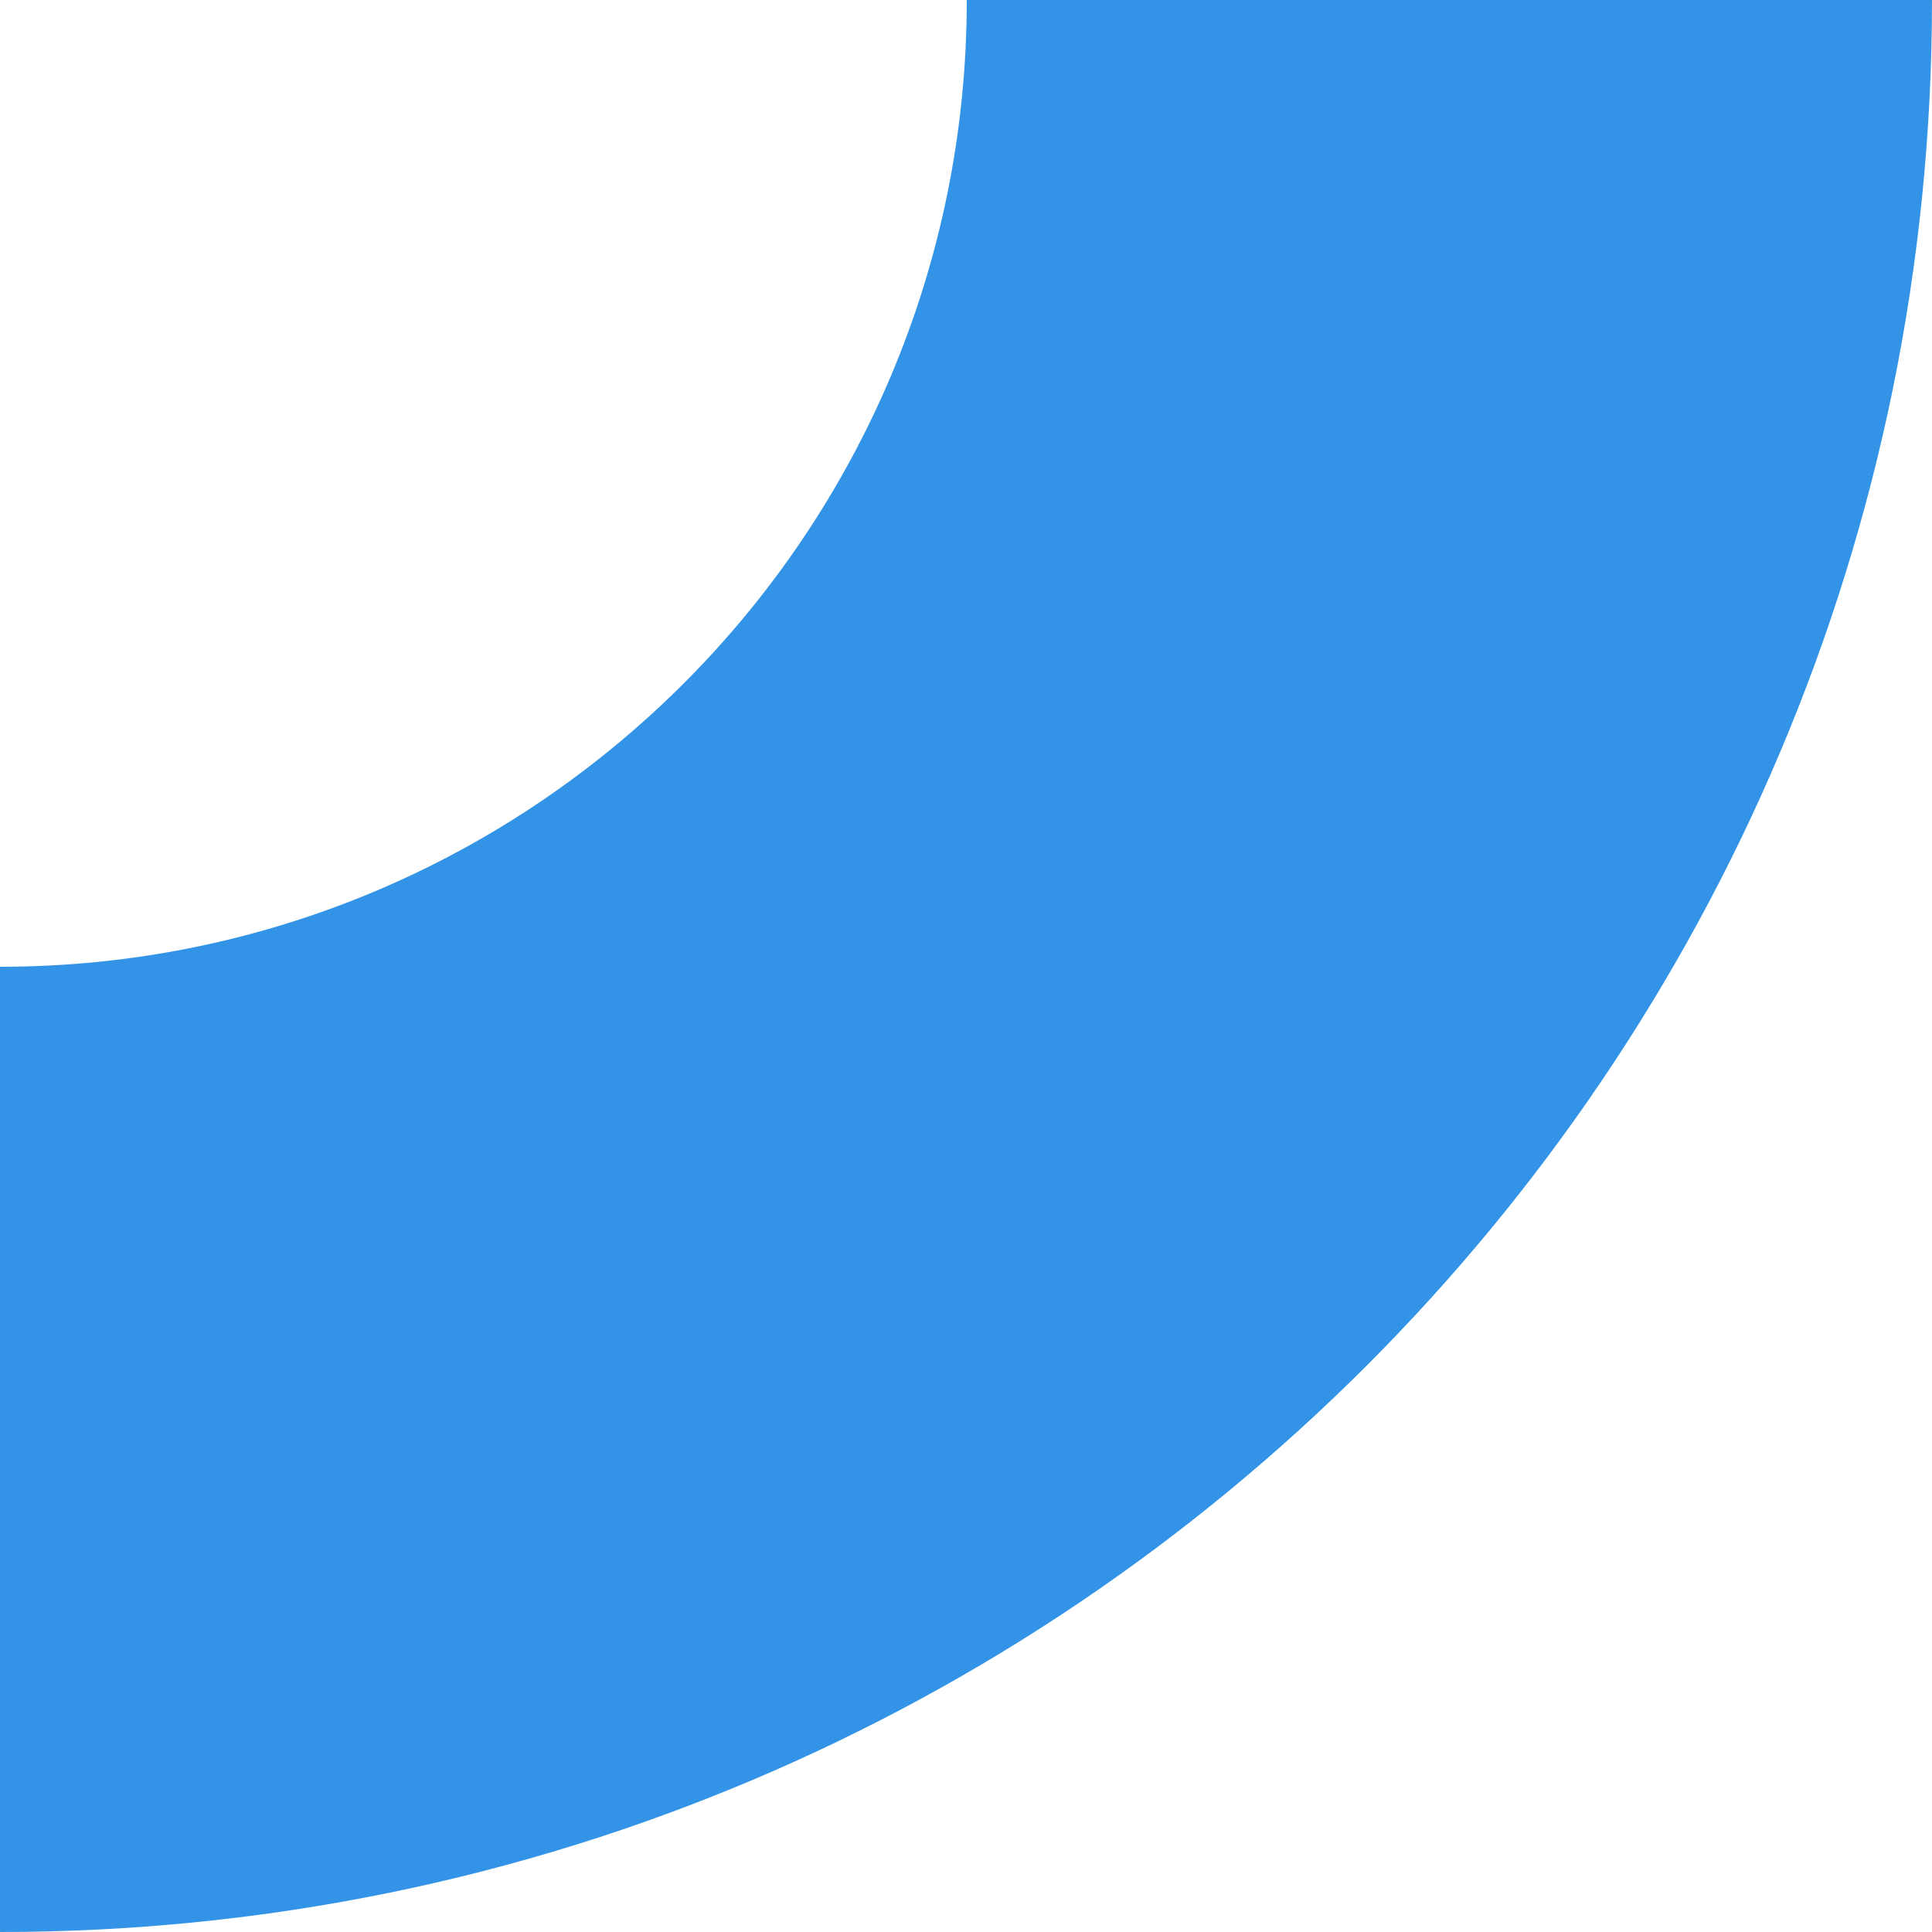
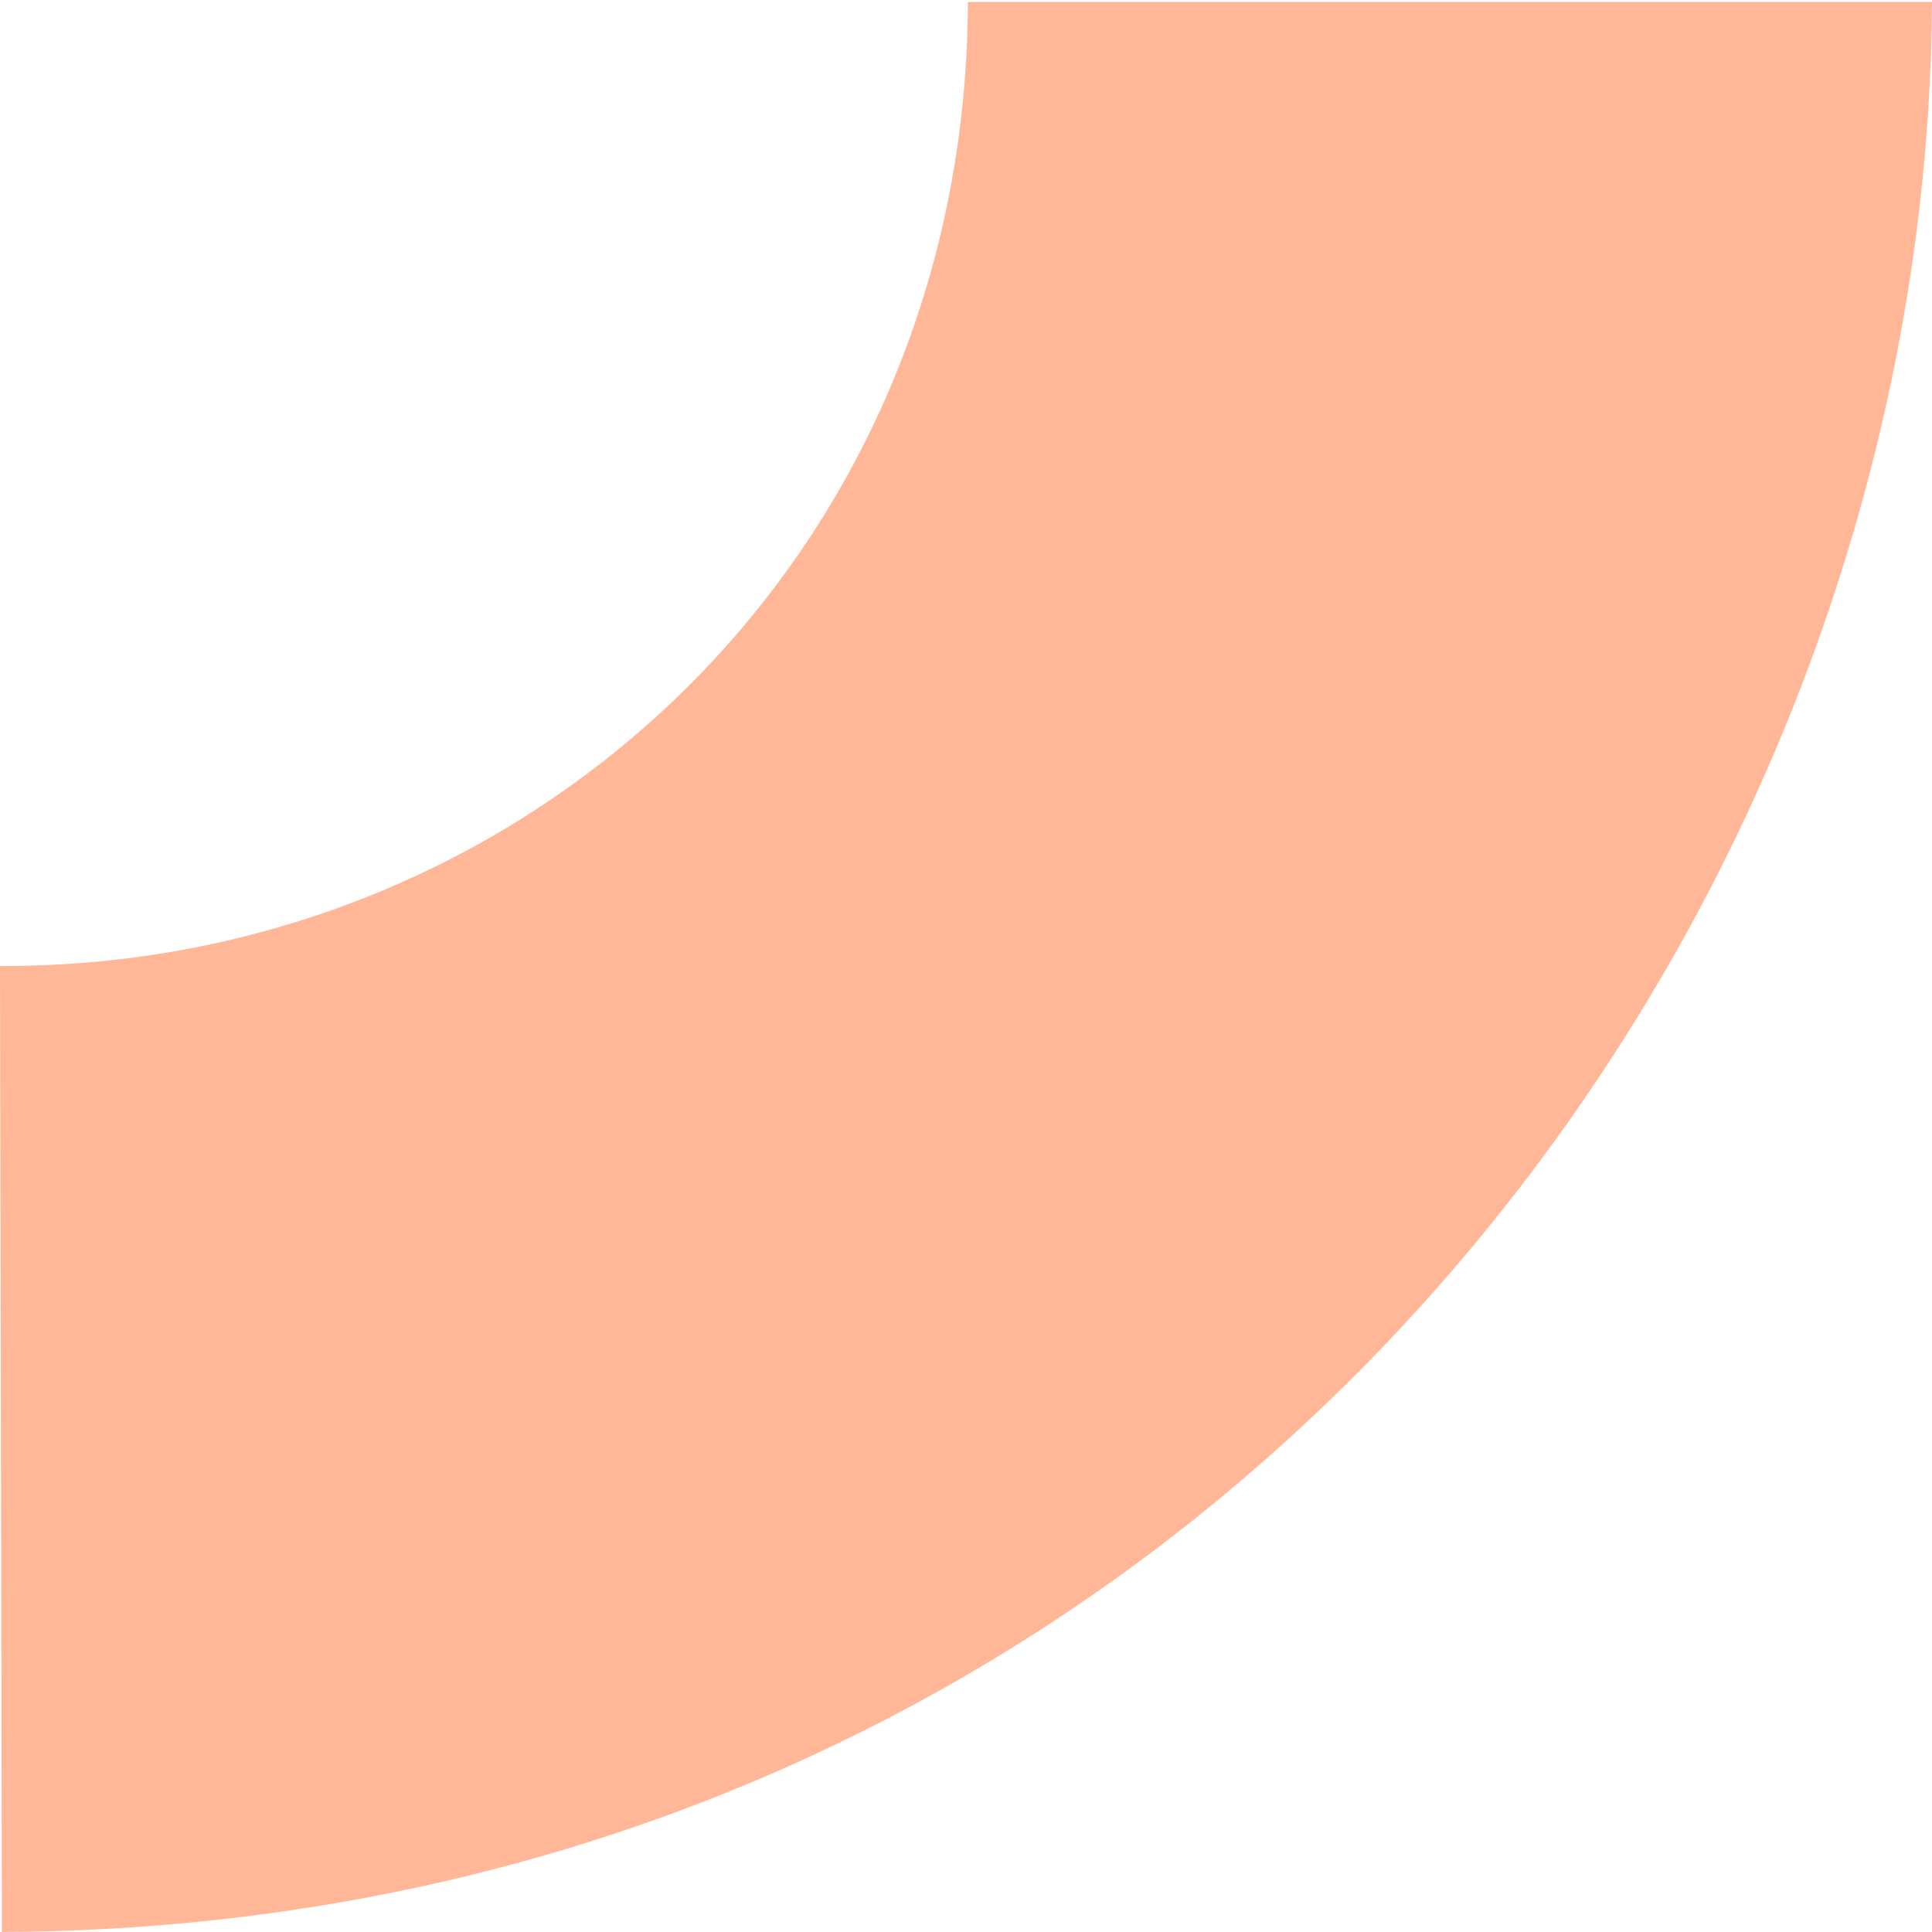
- <svg xmlns="http://www.w3.org/2000/svg" width="10px" height="10px" viewBox="0 0 10 10" version="1.1">
+ <svg xmlns="http://www.w3.org/2000/svg" width="1px" height="1px" viewBox="0 0 1 1" version="1.1">
  <defs />
  <g id="Page-1" stroke="none" stroke-width="1" fill="none" fill-rule="evenodd">
-     <g id="9" fill-rule="nonzero" fill="#3394E7">
-       <path d="M10,10 L8.8817842e-16,10 L-3.36468379e-16,0 C5.523,0 10,4.477 10,10 Z M5.004,10 C5.004,7.237 2.763,4.996 -1.68678293e-16,4.996 L4.4408921e-16,10 L5.004,10 Z" id="Combined-Shape" style="mix-blend-mode: multiply;" transform="translate(5, 5) scale(1, -1) translate(-5, -5) " />
+     <g id="9" fill="#FFB798">
+       <path d="M1,0.001 C0.997,0.502 0.603,0.997 0.001,1 L-3.60822483e-15,0.5 C0.271,0.501 0.5,0.291 0.501,0.001 L1,0.001 Z" id="Path" />
    </g>
  </g>
</svg>
